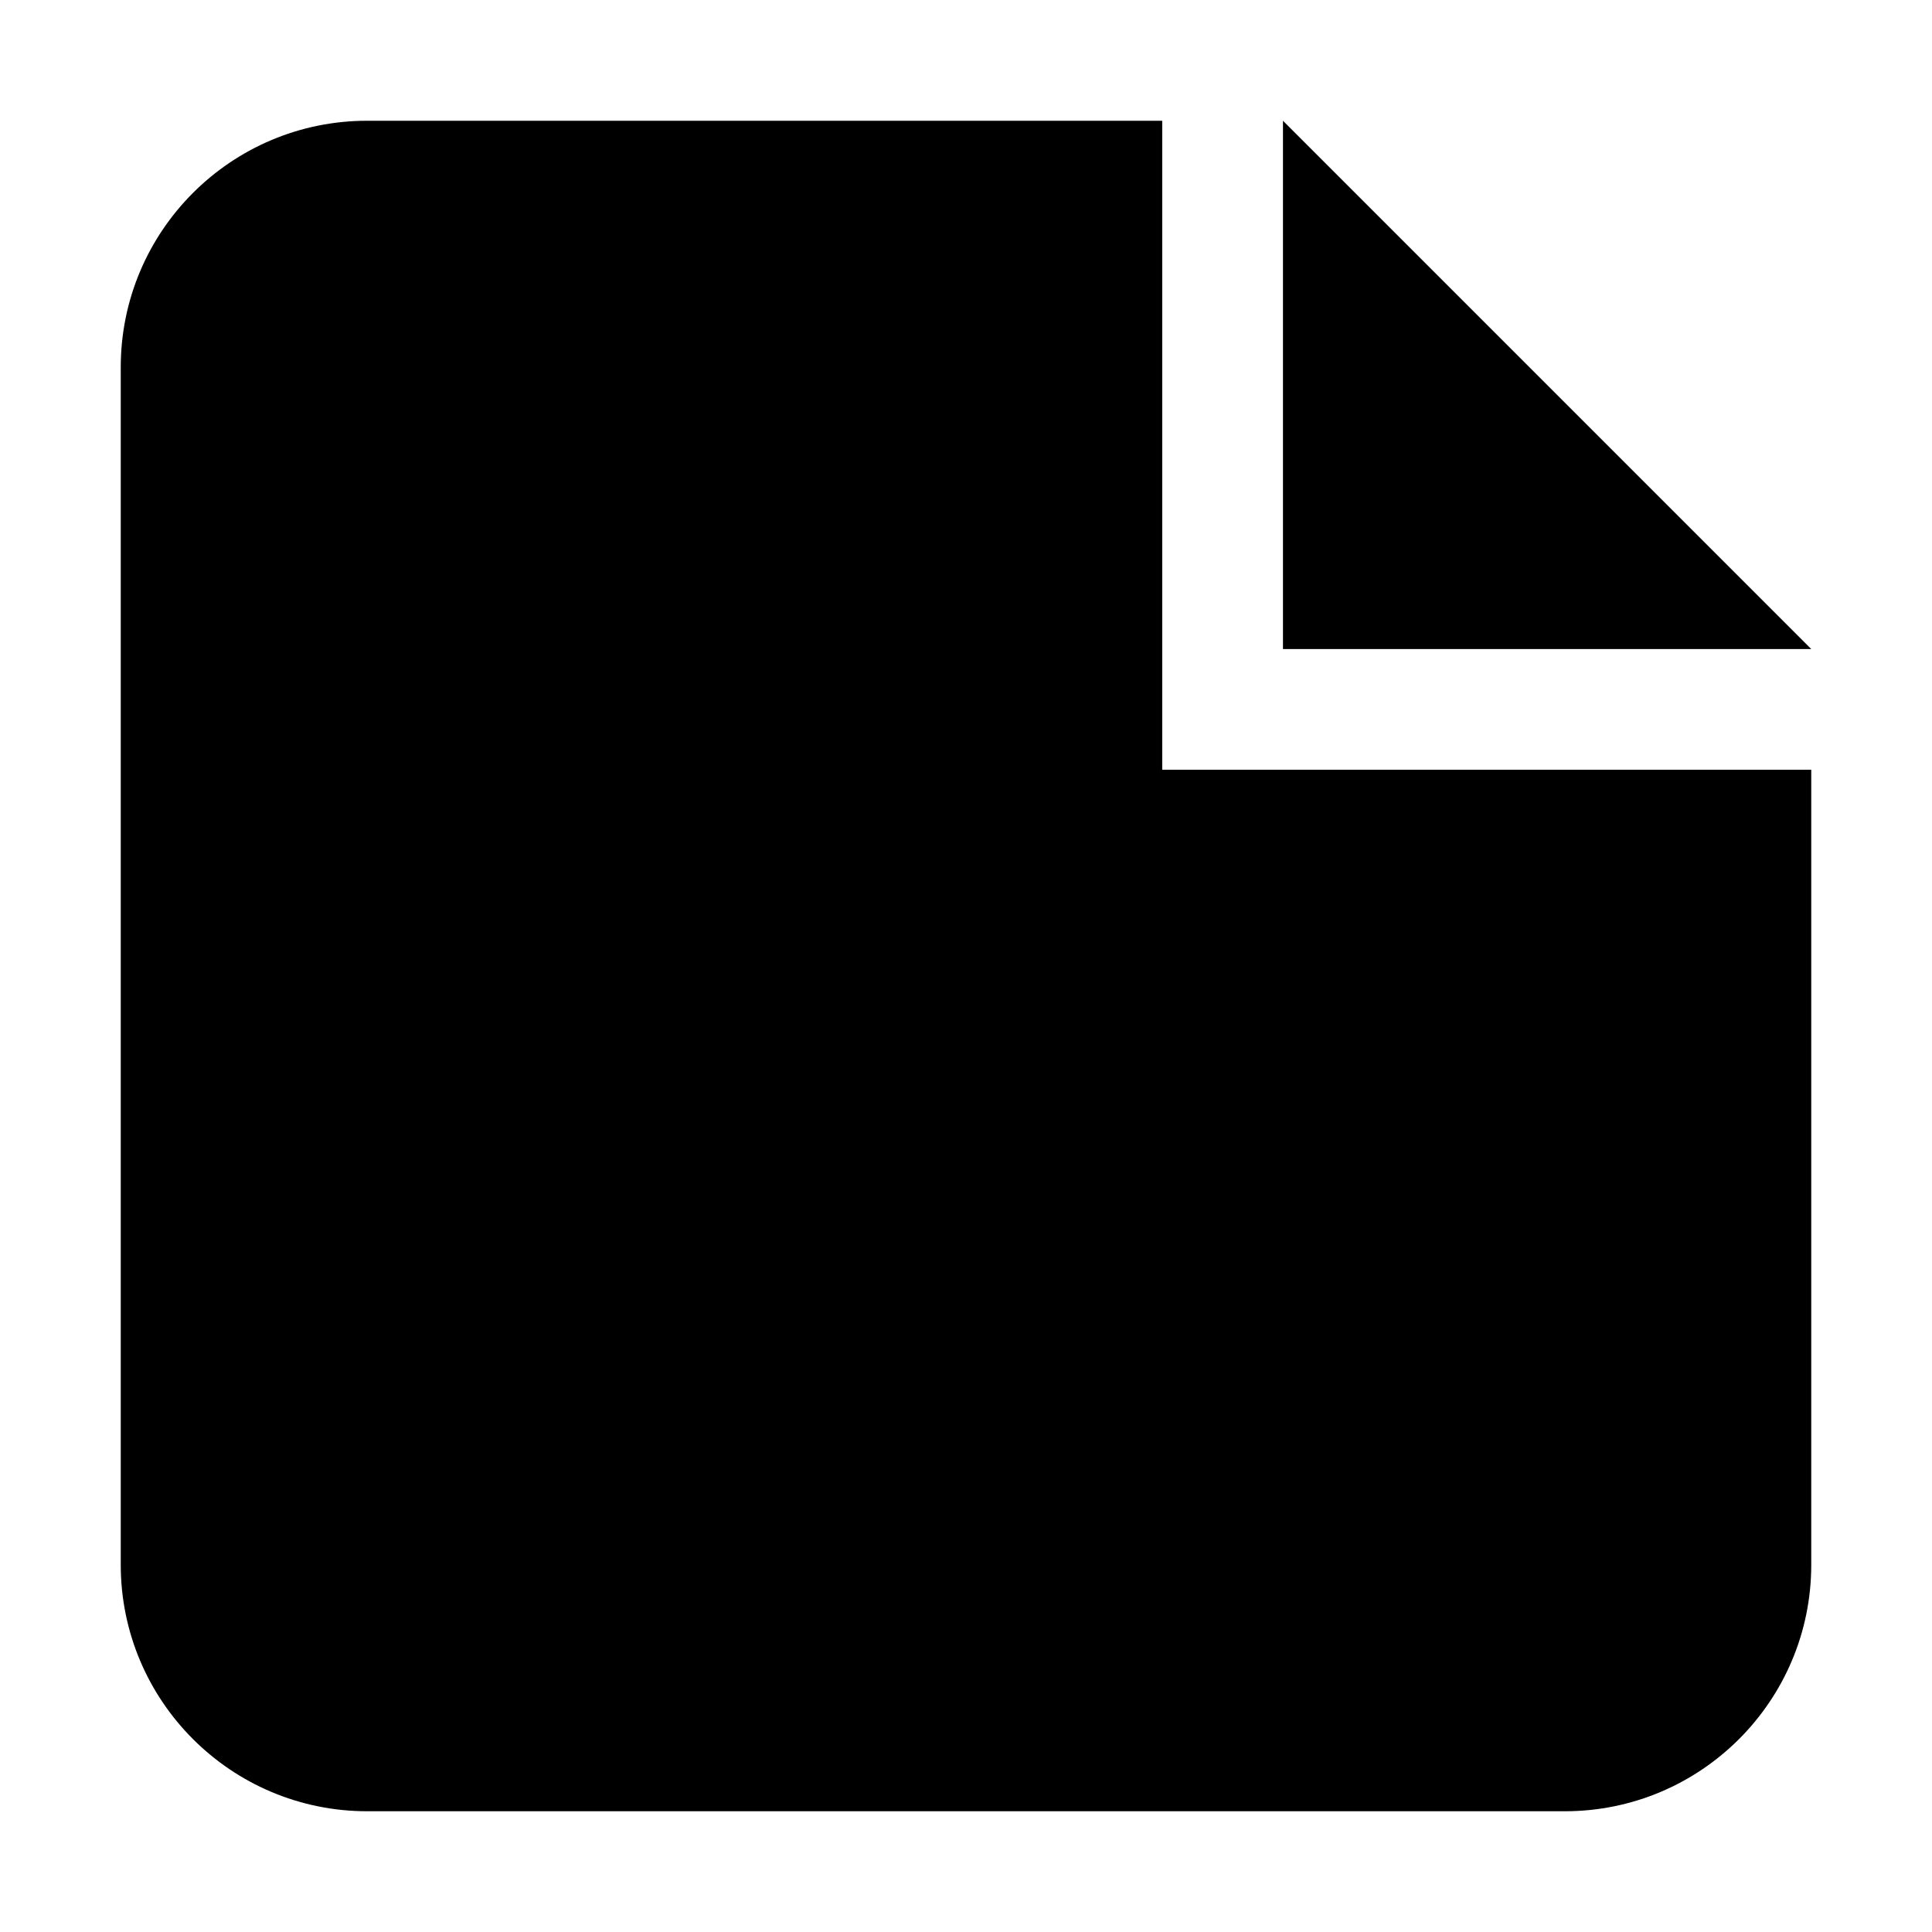
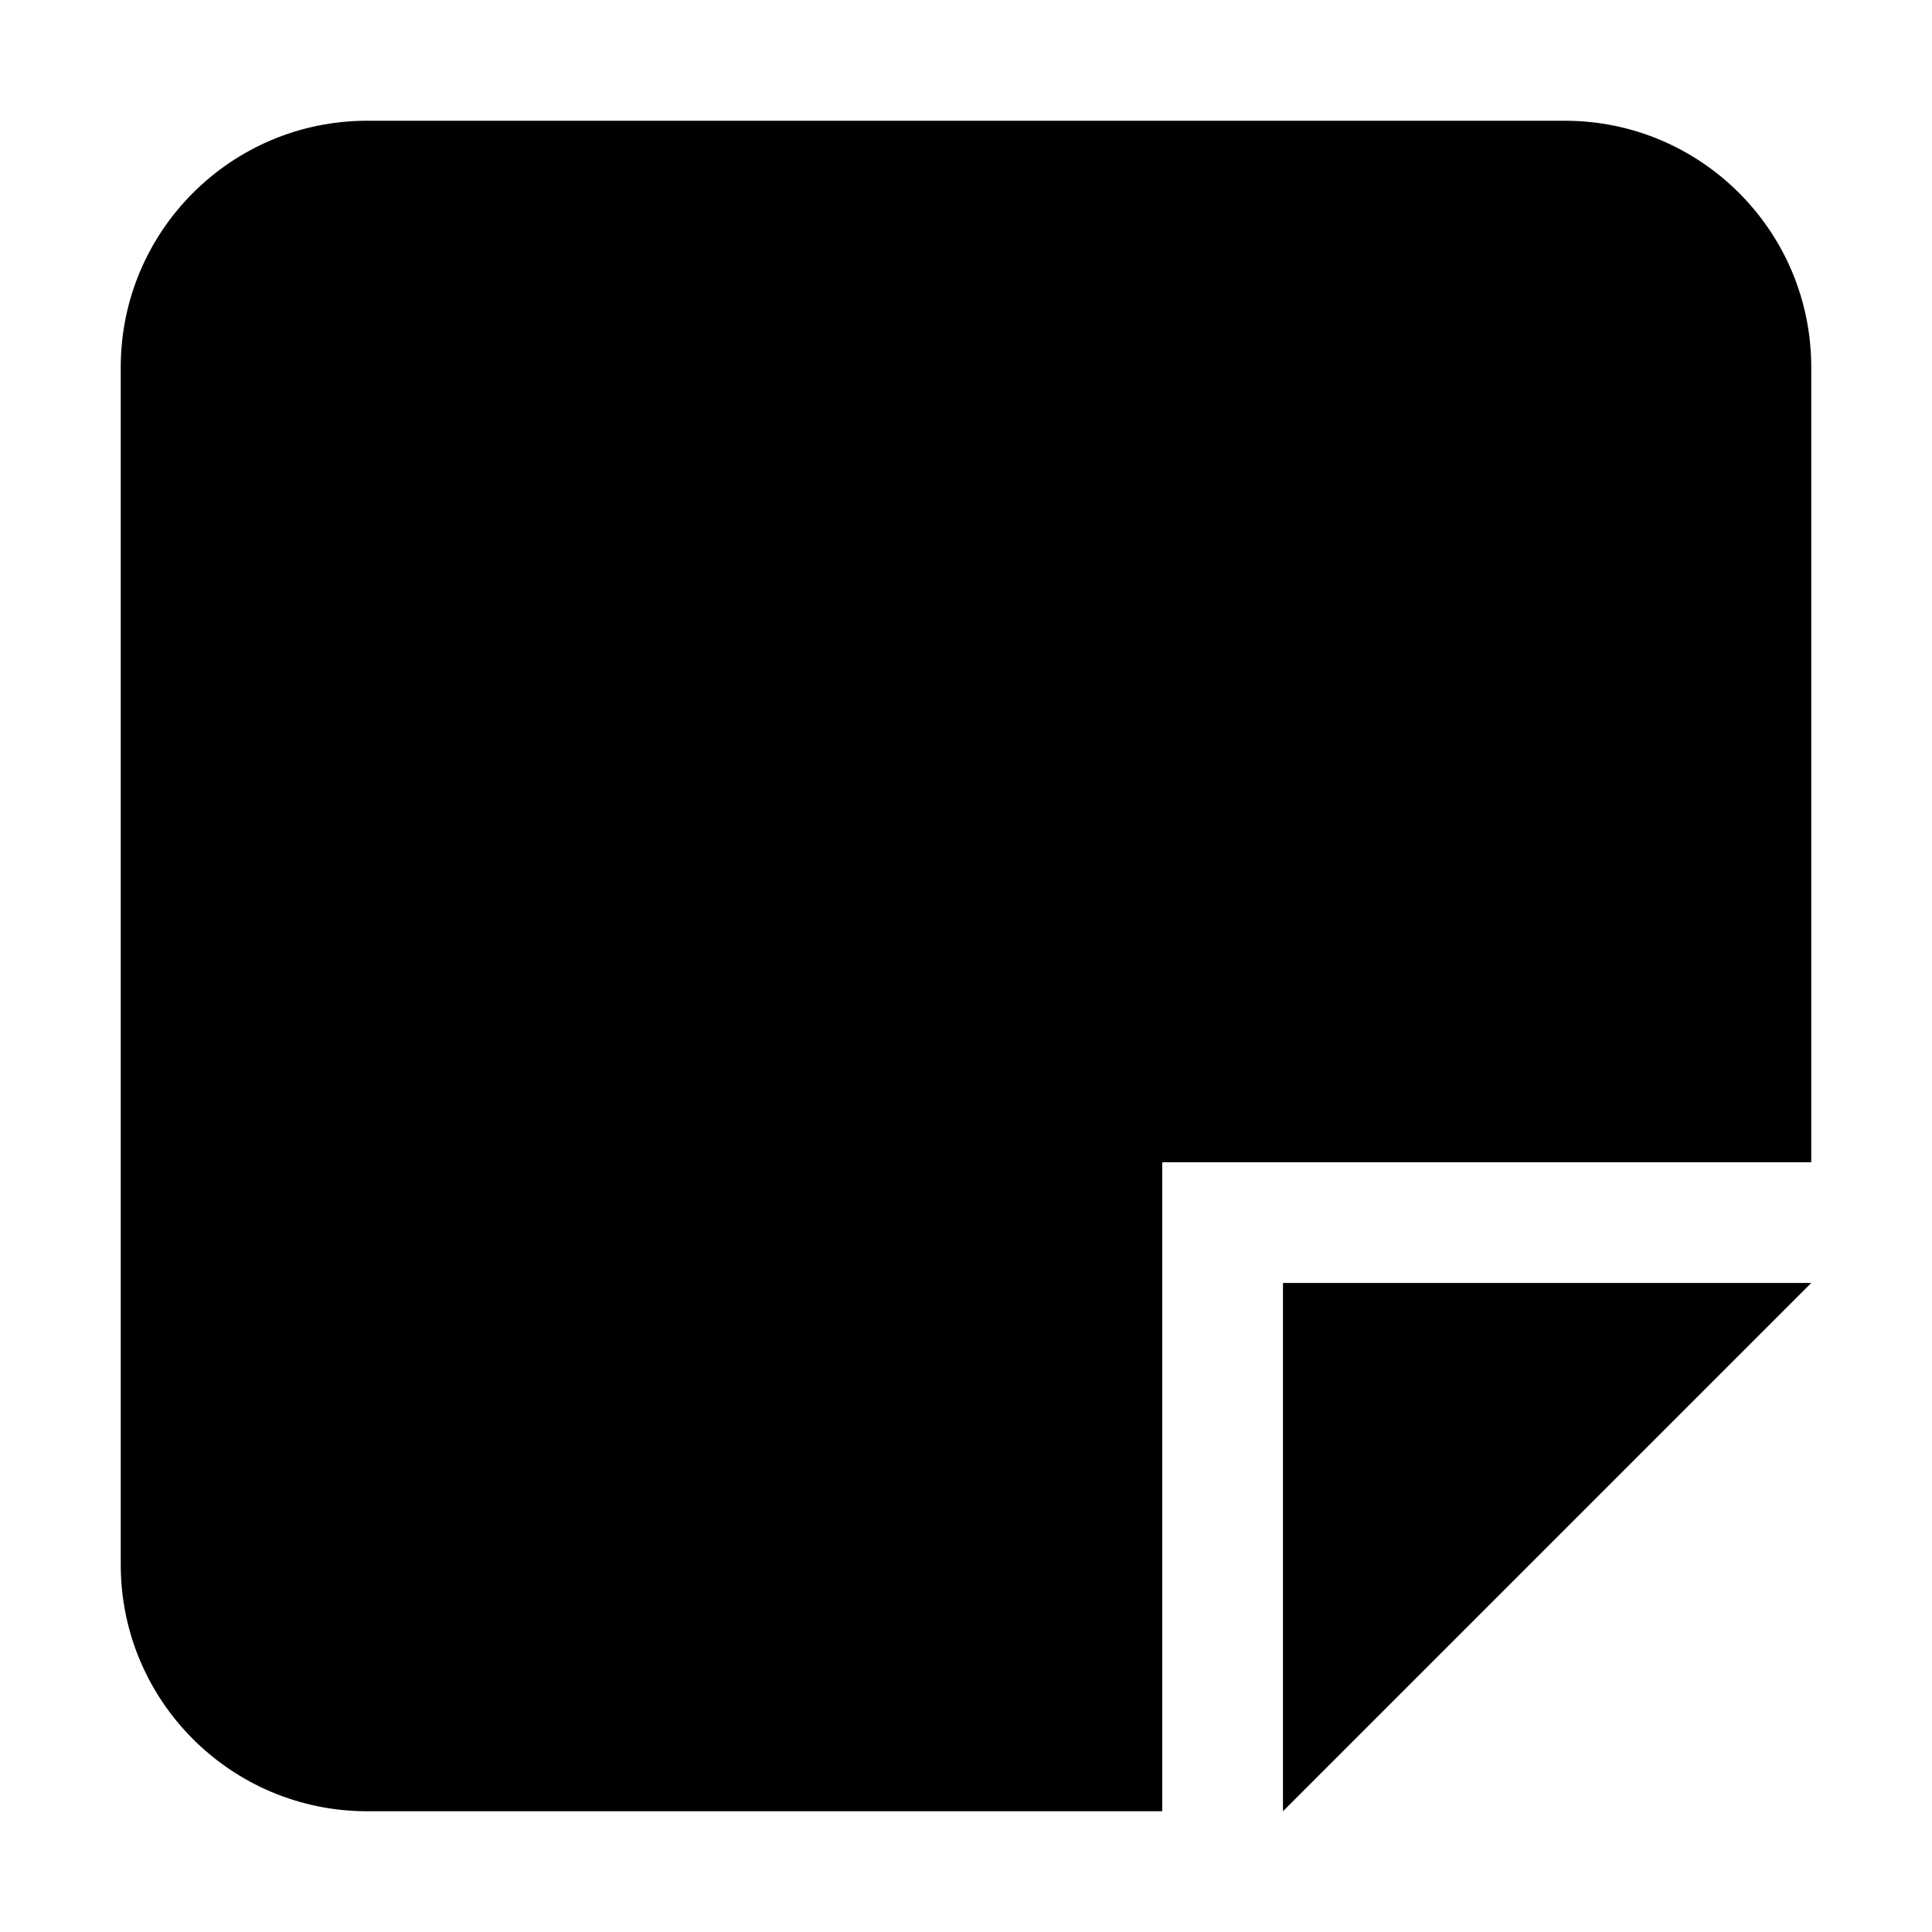
<svg xmlns="http://www.w3.org/2000/svg" version="1.1" x="0" y="0" width="16" height="16" viewBox="0, 0, 16, 16">
  <g id="Background">
    <rect x="0" y="0" width="16" height="16" fill="#000000" fill-opacity="0" />
  </g>
  <g id="Layer_2">
-     <path d="M15,3.041 L15,3.041 L15,12.959 C15,14.086 14.086,15 12.959,15 L3.041,15 C1.914,15 1,14.086 1,12.959 L1,3.041 C1,1.914 1.914,1 3.041,1 L9.625,1 L9.625,6.375 L15,6.375 L15,3.041 z" fill="#000000" />
-     <path d="M15,5.375 L10.625,5.375 L10.625,1 z" fill="#000000" />
+     <g>
+       <path d="M15,12.959 L15,12.959 L15,3.041 C15,1.914 14.086,1 12.959,1 L3.041,1 C1.914,1 1,1.914 1,3.041 L1,12.959 C1,14.086 1.914,15 3.041,15 L9.625,15 L9.625,9.625 L15,9.625 L15,12.959 z" fill="#000000" />
+       <path d="M15,10.625 L10.625,10.625 L10.625,15 z" fill="#000000" />
+     </g>
  </g>
</svg>
